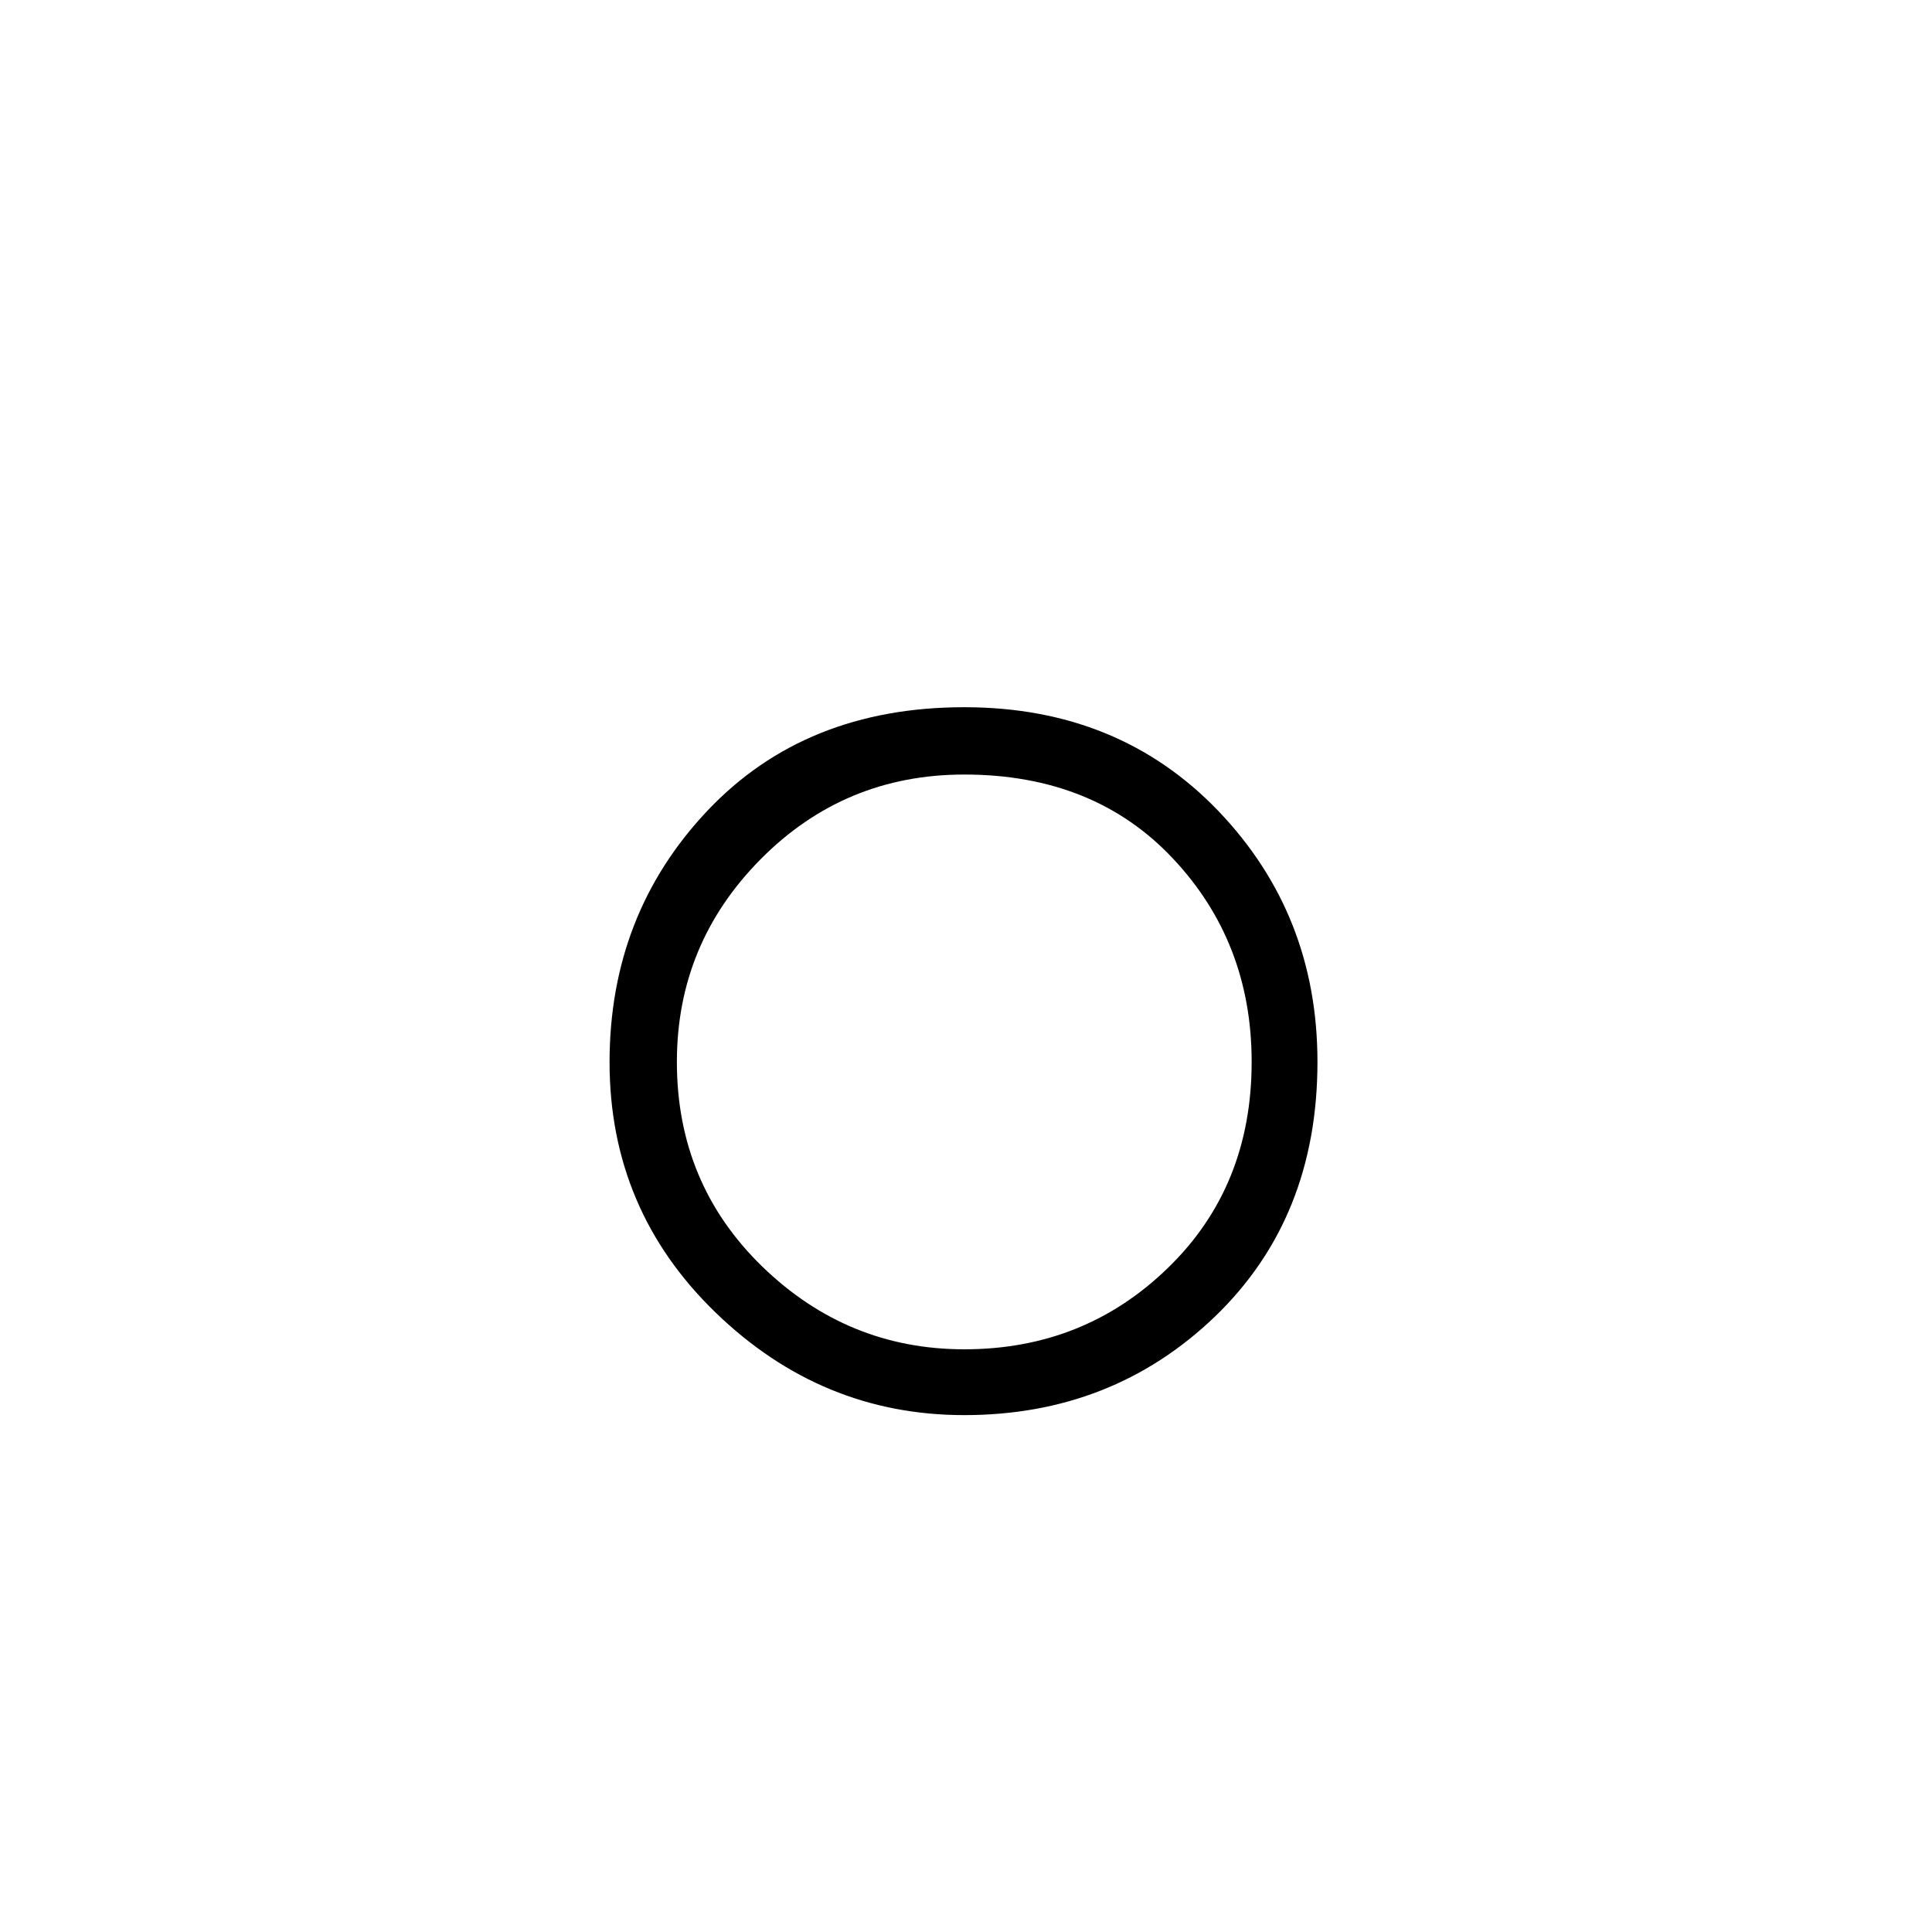
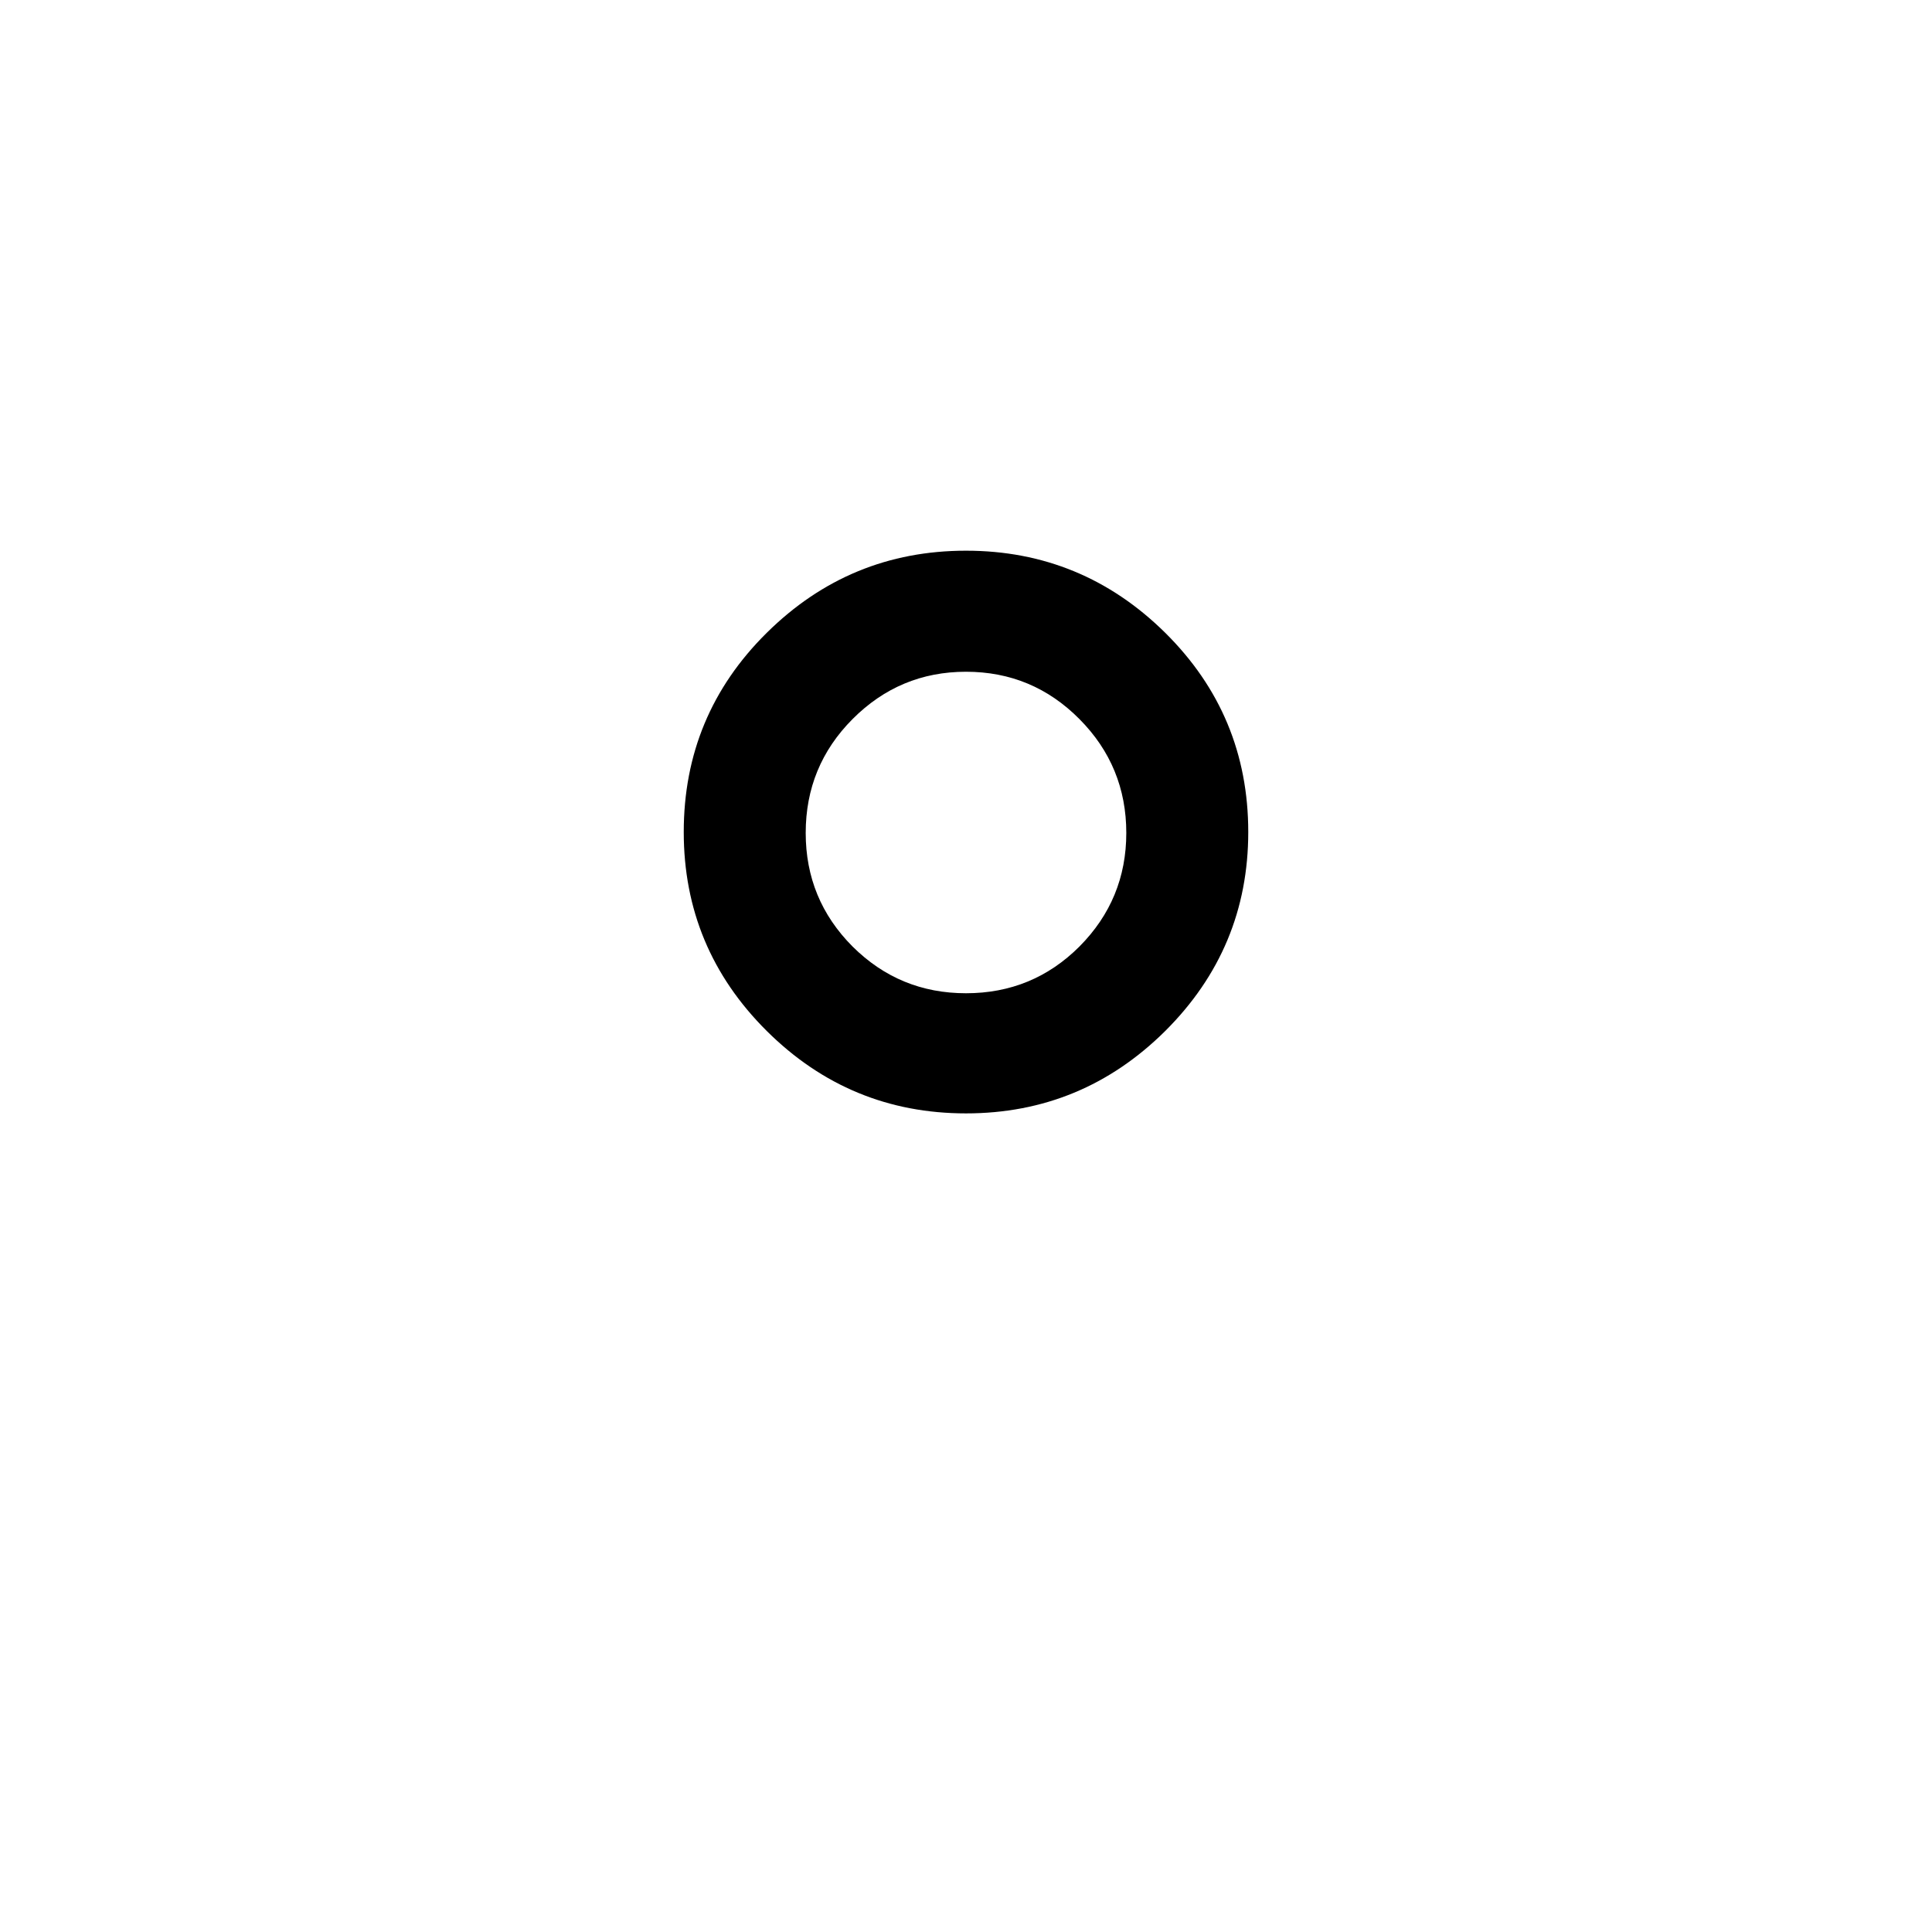
<svg xmlns="http://www.w3.org/2000/svg" viewBox="0 0 100 100">
  <style>
    .symbol {
      fill: #000;
      text-anchor: middle;
      dominant-baseline: middle;
-       font-family: serif;
+       font-family: Arial, sans-serif;
    }
  </style>
  <text x="50" y="50" font-size="85" class="symbol">⚬</text>
</svg>
